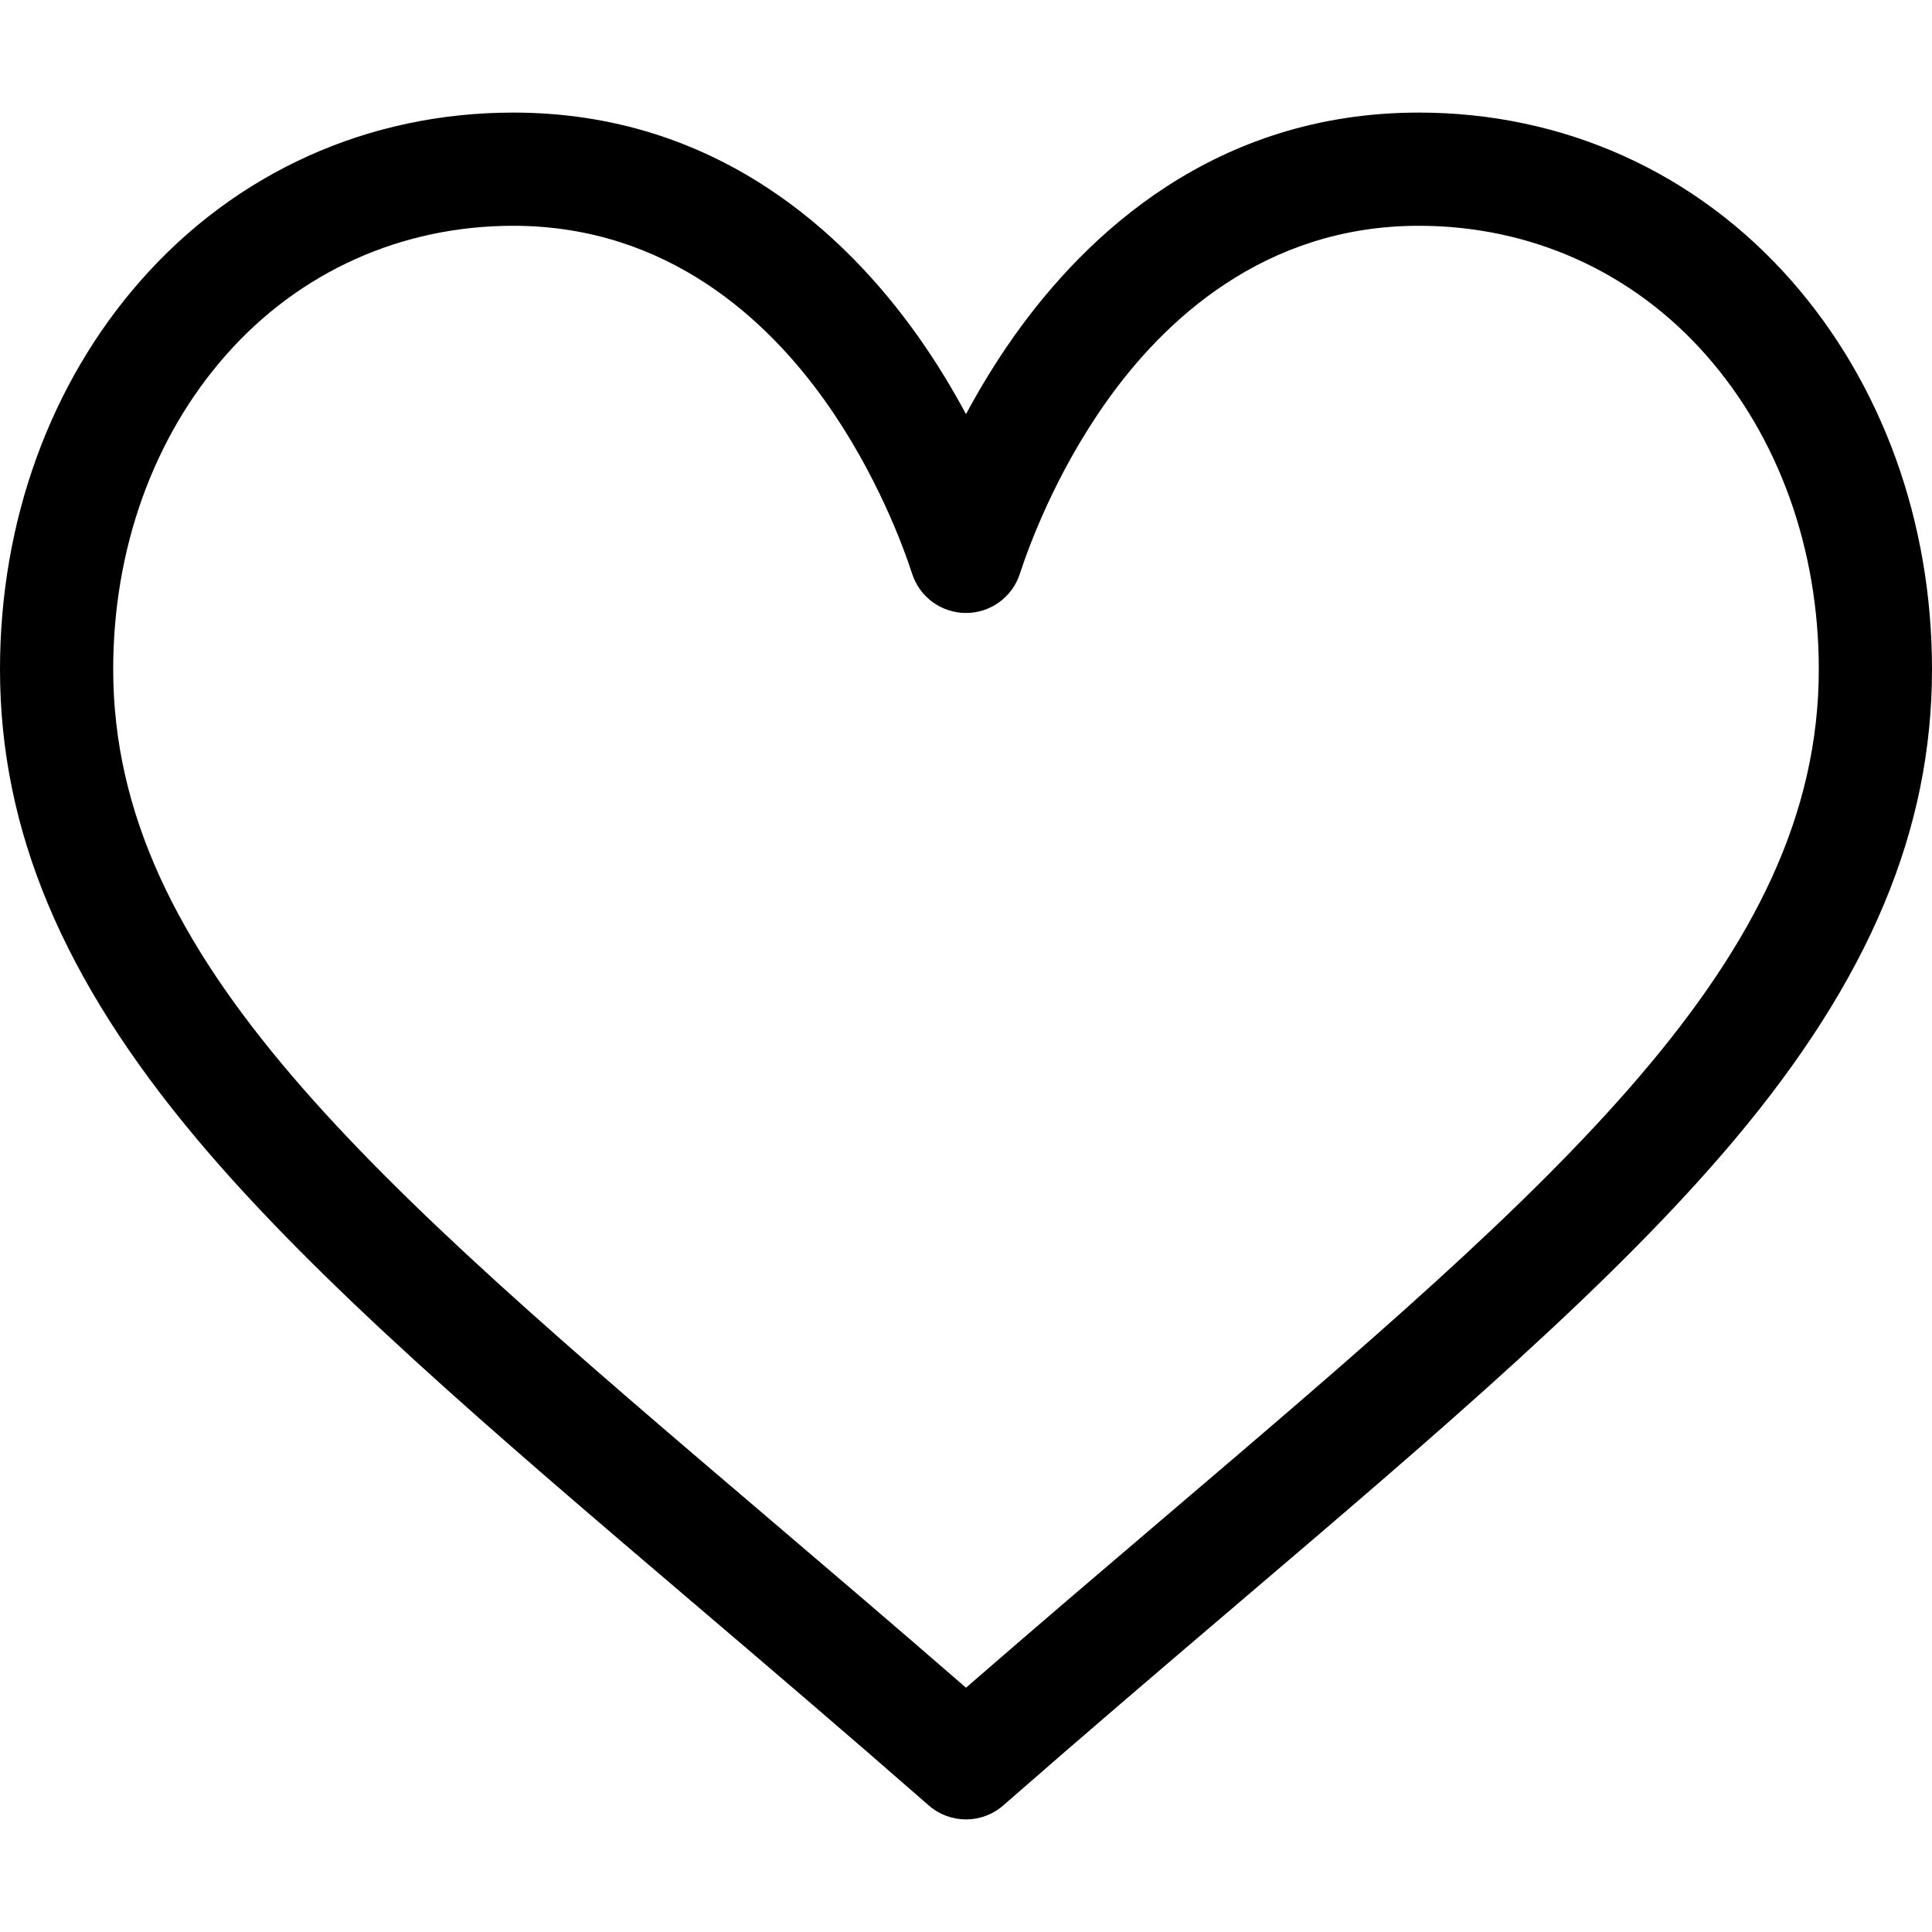
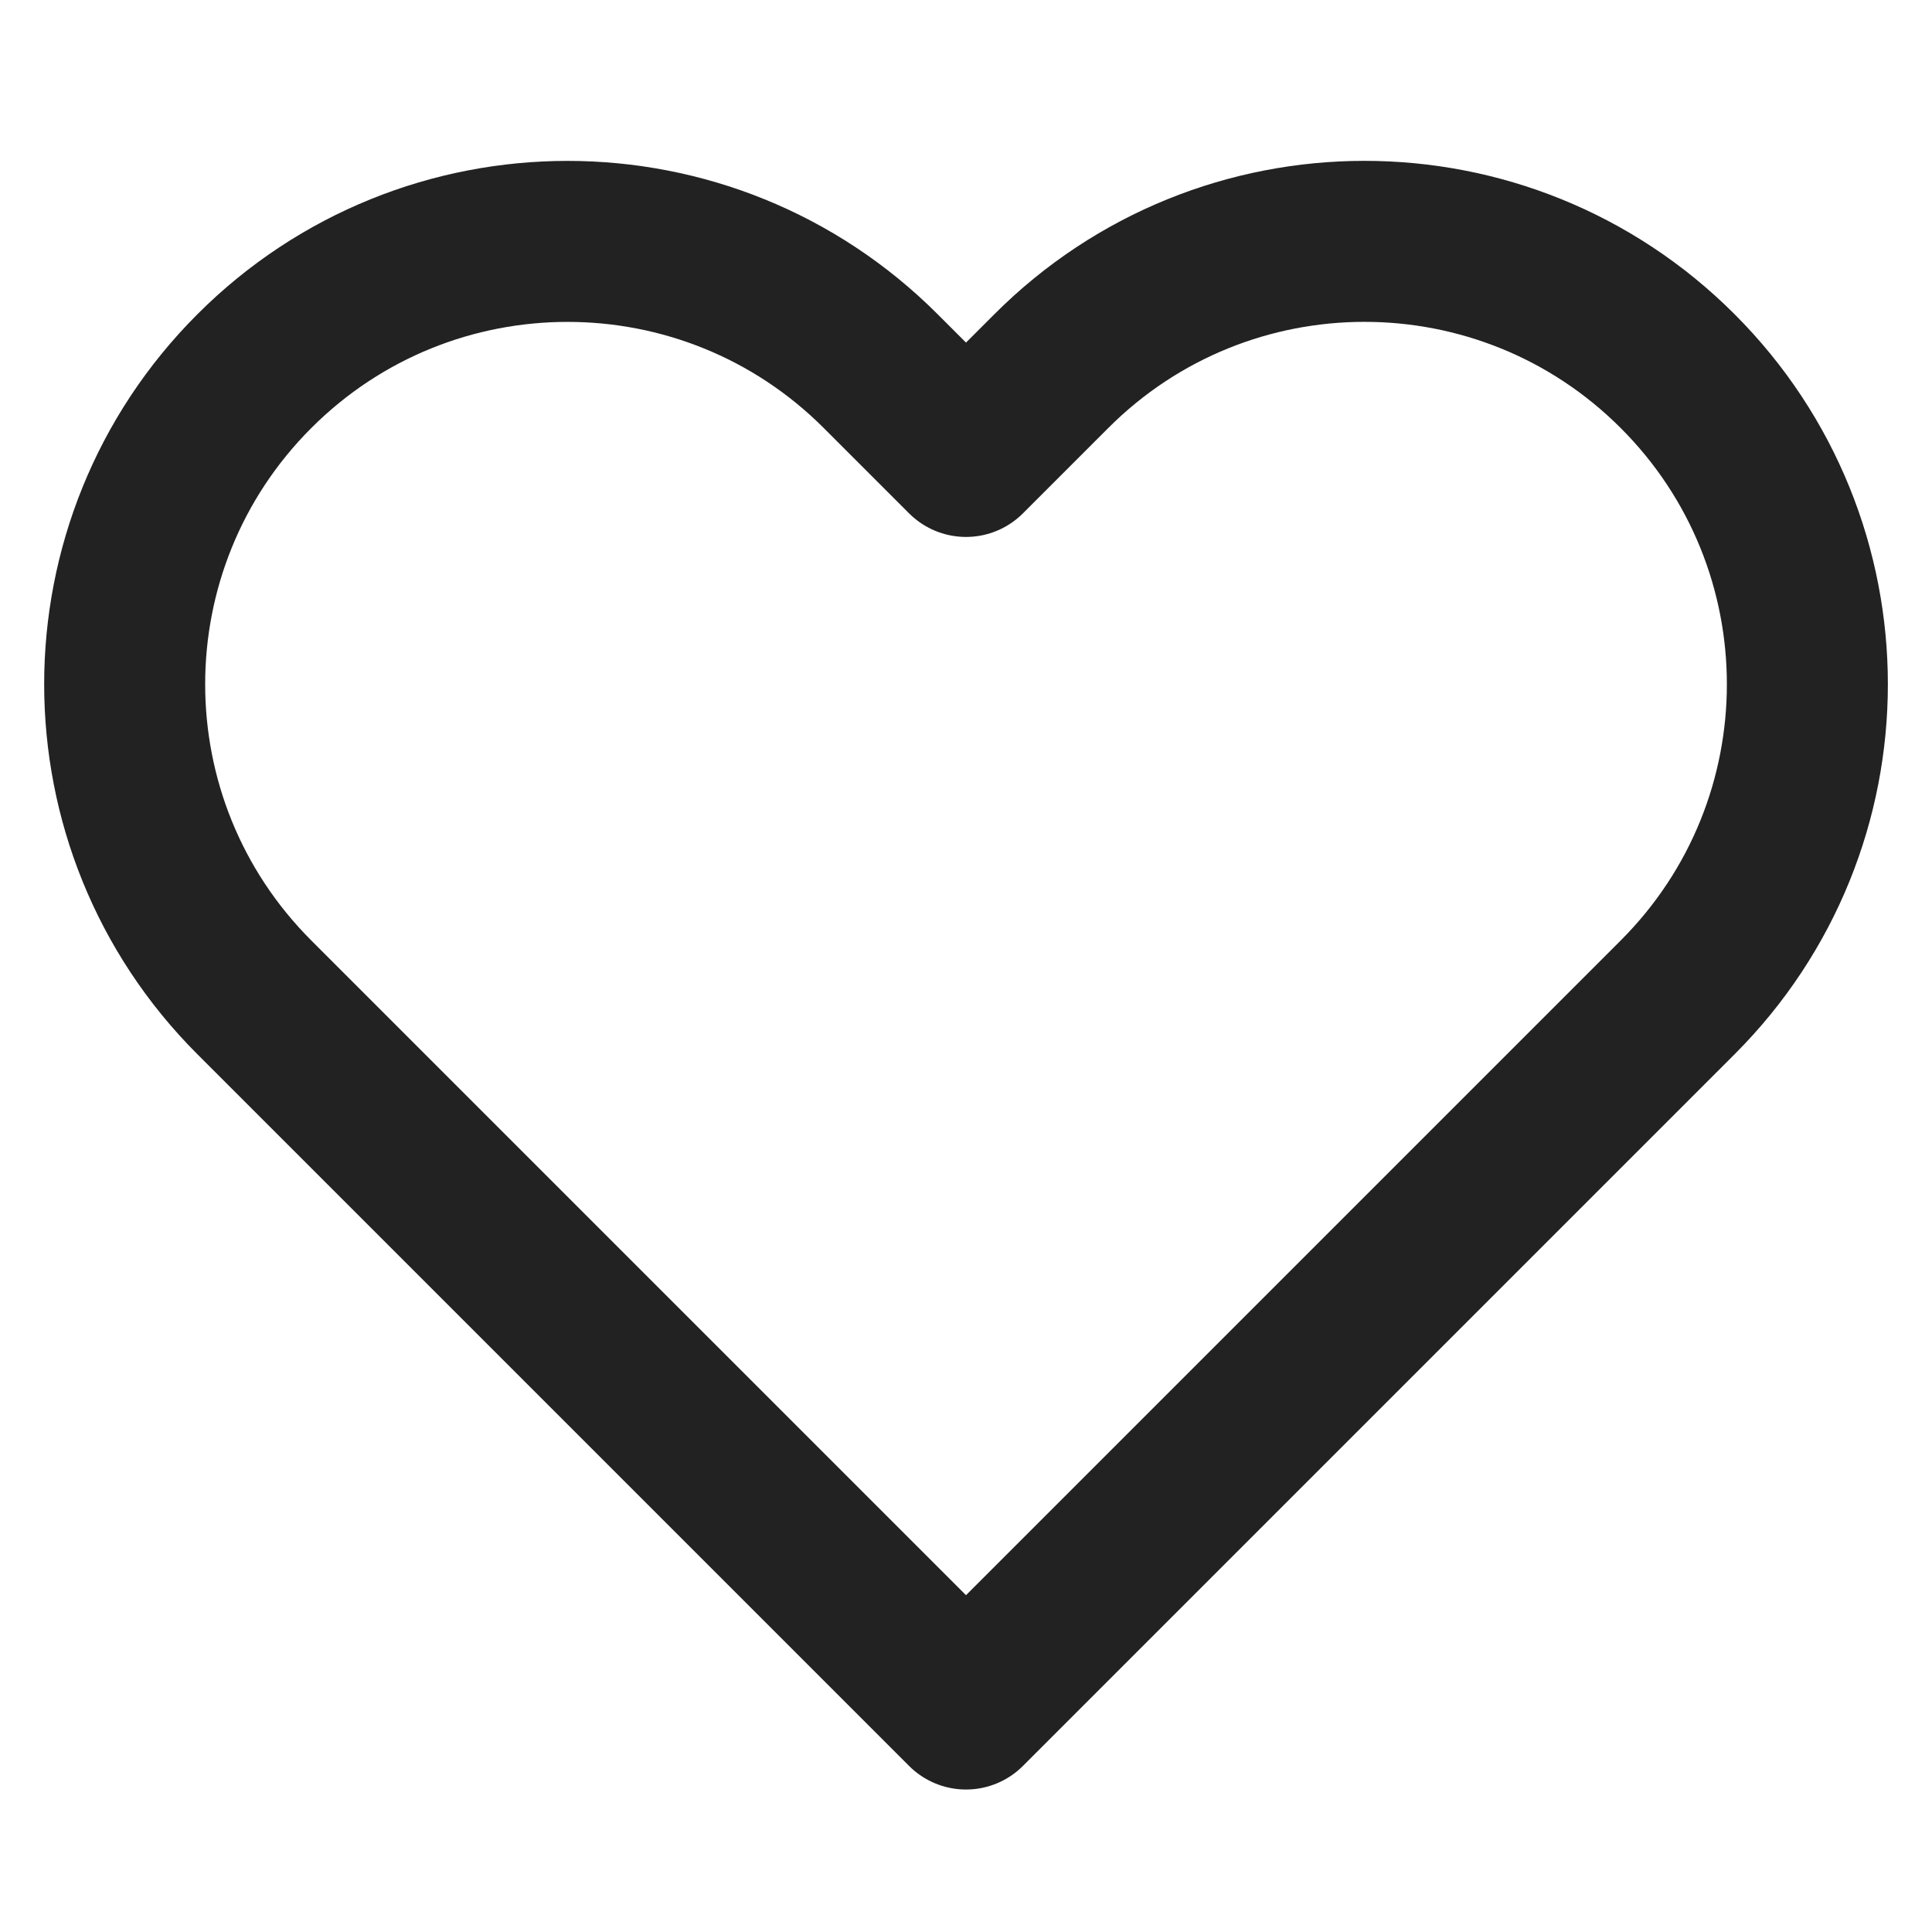
- <svg xmlns="http://www.w3.org/2000/svg" version="1.1" id="Capa_1" x="0px" y="0px" viewBox="0 0 512 512" style="enable-background:new 0 0 512 512;" xml:space="preserve">
-   <g>
-     <g>
-       <path d="M474.644,74.27C449.391,45.616,414.358,29.836,376,29.836c-53.948,0-88.103,32.22-107.255,59.25    c-4.969,7.014-9.196,14.047-12.745,20.665c-3.549-6.618-7.775-13.651-12.745-20.665c-19.152-27.03-53.307-59.25-107.255-59.25    c-38.358,0-73.391,15.781-98.645,44.435C13.267,101.605,0,138.213,0,177.351c0,42.603,16.633,82.228,52.345,124.7    c31.917,37.96,77.834,77.088,131.005,122.397c19.813,16.884,40.302,34.344,62.115,53.429l0.655,0.574    c2.828,2.476,6.354,3.713,9.88,3.713s7.052-1.238,9.88-3.713l0.655-0.574c21.813-19.085,42.302-36.544,62.118-53.431    c53.168-45.306,99.085-84.434,131.002-122.395C495.367,259.578,512,219.954,512,177.351    C512,138.213,498.733,101.605,474.644,74.27z M309.193,401.614c-17.08,14.554-34.658,29.533-53.193,45.646    c-18.534-16.111-36.113-31.091-53.196-45.648C98.745,312.939,30,254.358,30,177.351c0-31.83,10.605-61.394,29.862-83.245    C79.34,72.007,106.379,59.836,136,59.836c41.129,0,67.716,25.338,82.776,46.594c13.509,19.064,20.558,38.282,22.962,45.659    c2.011,6.175,7.768,10.354,14.262,10.354c6.494,0,12.251-4.179,14.262-10.354c2.404-7.377,9.453-26.595,22.962-45.66    c15.06-21.255,41.647-46.593,82.776-46.593c29.621,0,56.66,12.171,76.137,34.27C471.395,115.957,482,145.521,482,177.351    C482,254.358,413.255,312.939,309.193,401.614z" />
-     </g>
-   </g>
-   <g>
- </g>
-   <g>
- </g>
-   <g>
- </g>
-   <g>
- </g>
-   <g>
- </g>
-   <g>
- </g>
-   <g>
- </g>
-   <g>
- </g>
-   <g>
- </g>
-   <g>
- </g>
-   <g>
- </g>
-   <g>
- </g>
-   <g>
- </g>
-   <g>
- </g>
-   <g>
- </g>
+ <svg xmlns="http://www.w3.org/2000/svg" width="24" height="24" viewBox="0 0 24 24" fill="none" stroke="#222222" stroke-width="2" stroke-linecap="round" stroke-linejoin="round">
+   <path d="M20.84 4.61a5.5 5.5 0 0 0-7.78 0L12 5.67l-1.06-1.06a5.5 5.5 0 0 0-7.78 7.78l1.06 1.06L12 21.23l7.78-7.78 1.06-1.06a5.5 5.5 0 0 0 0-7.78z" />
</svg>
